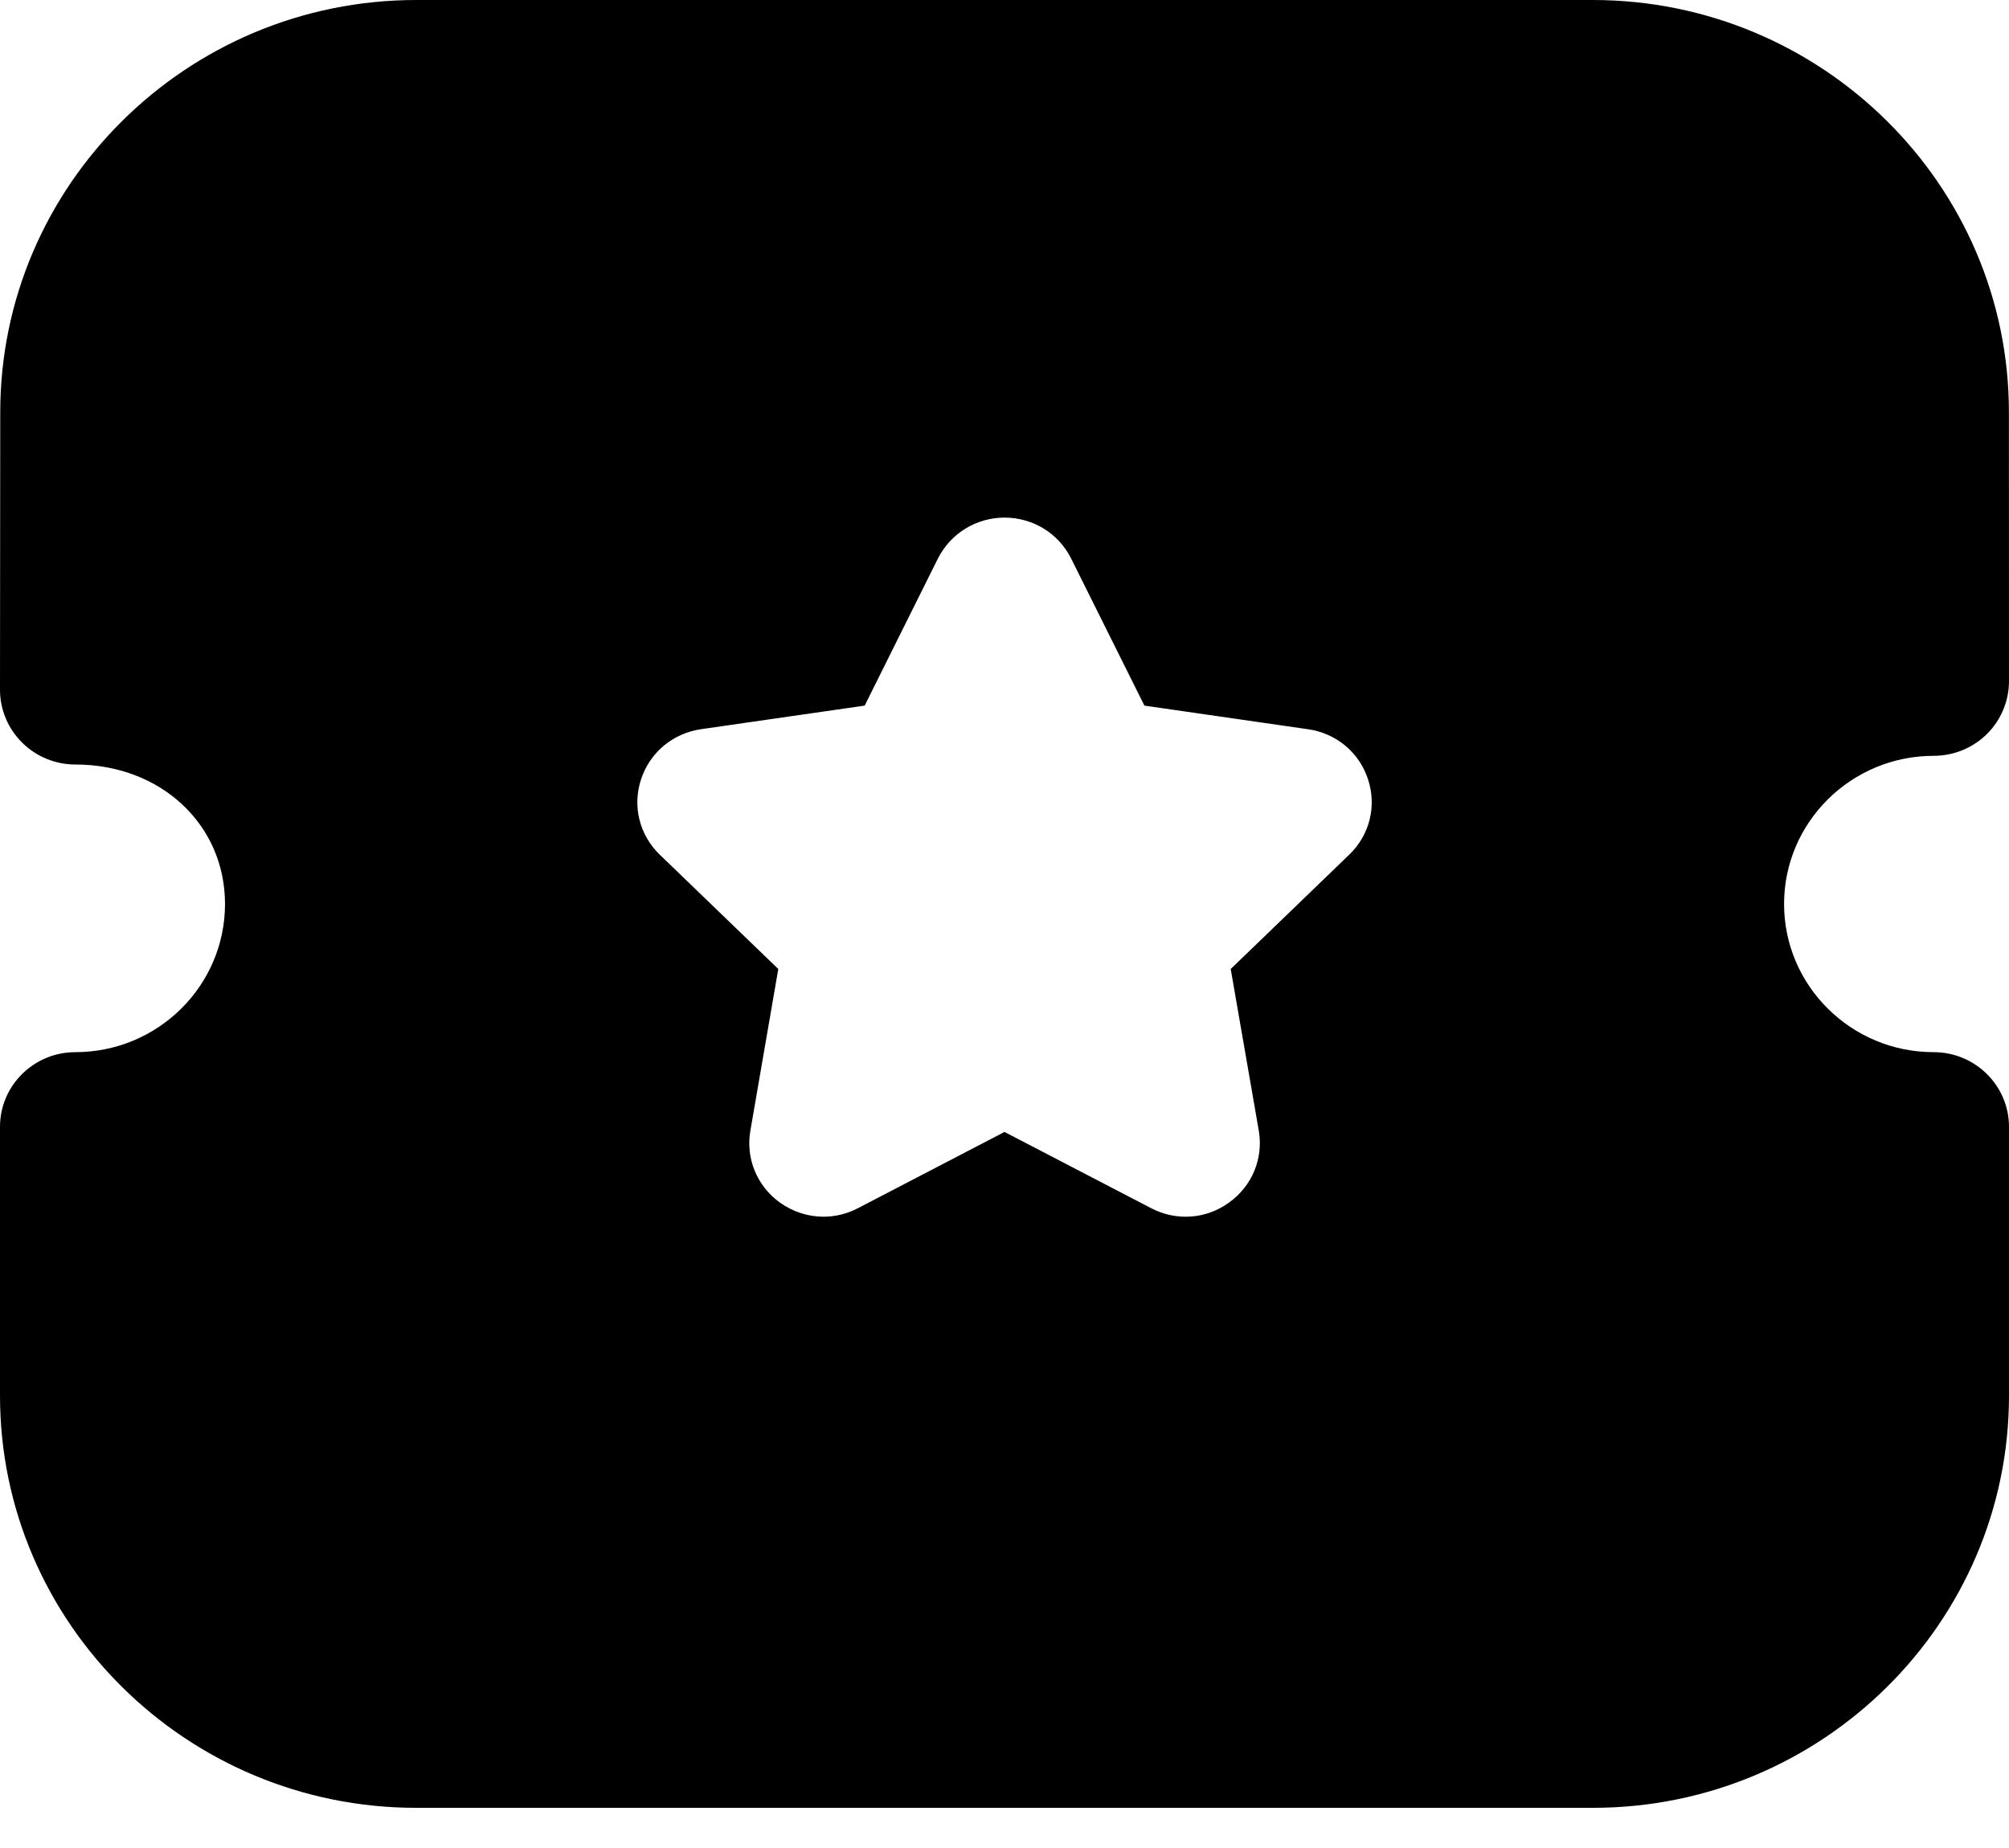
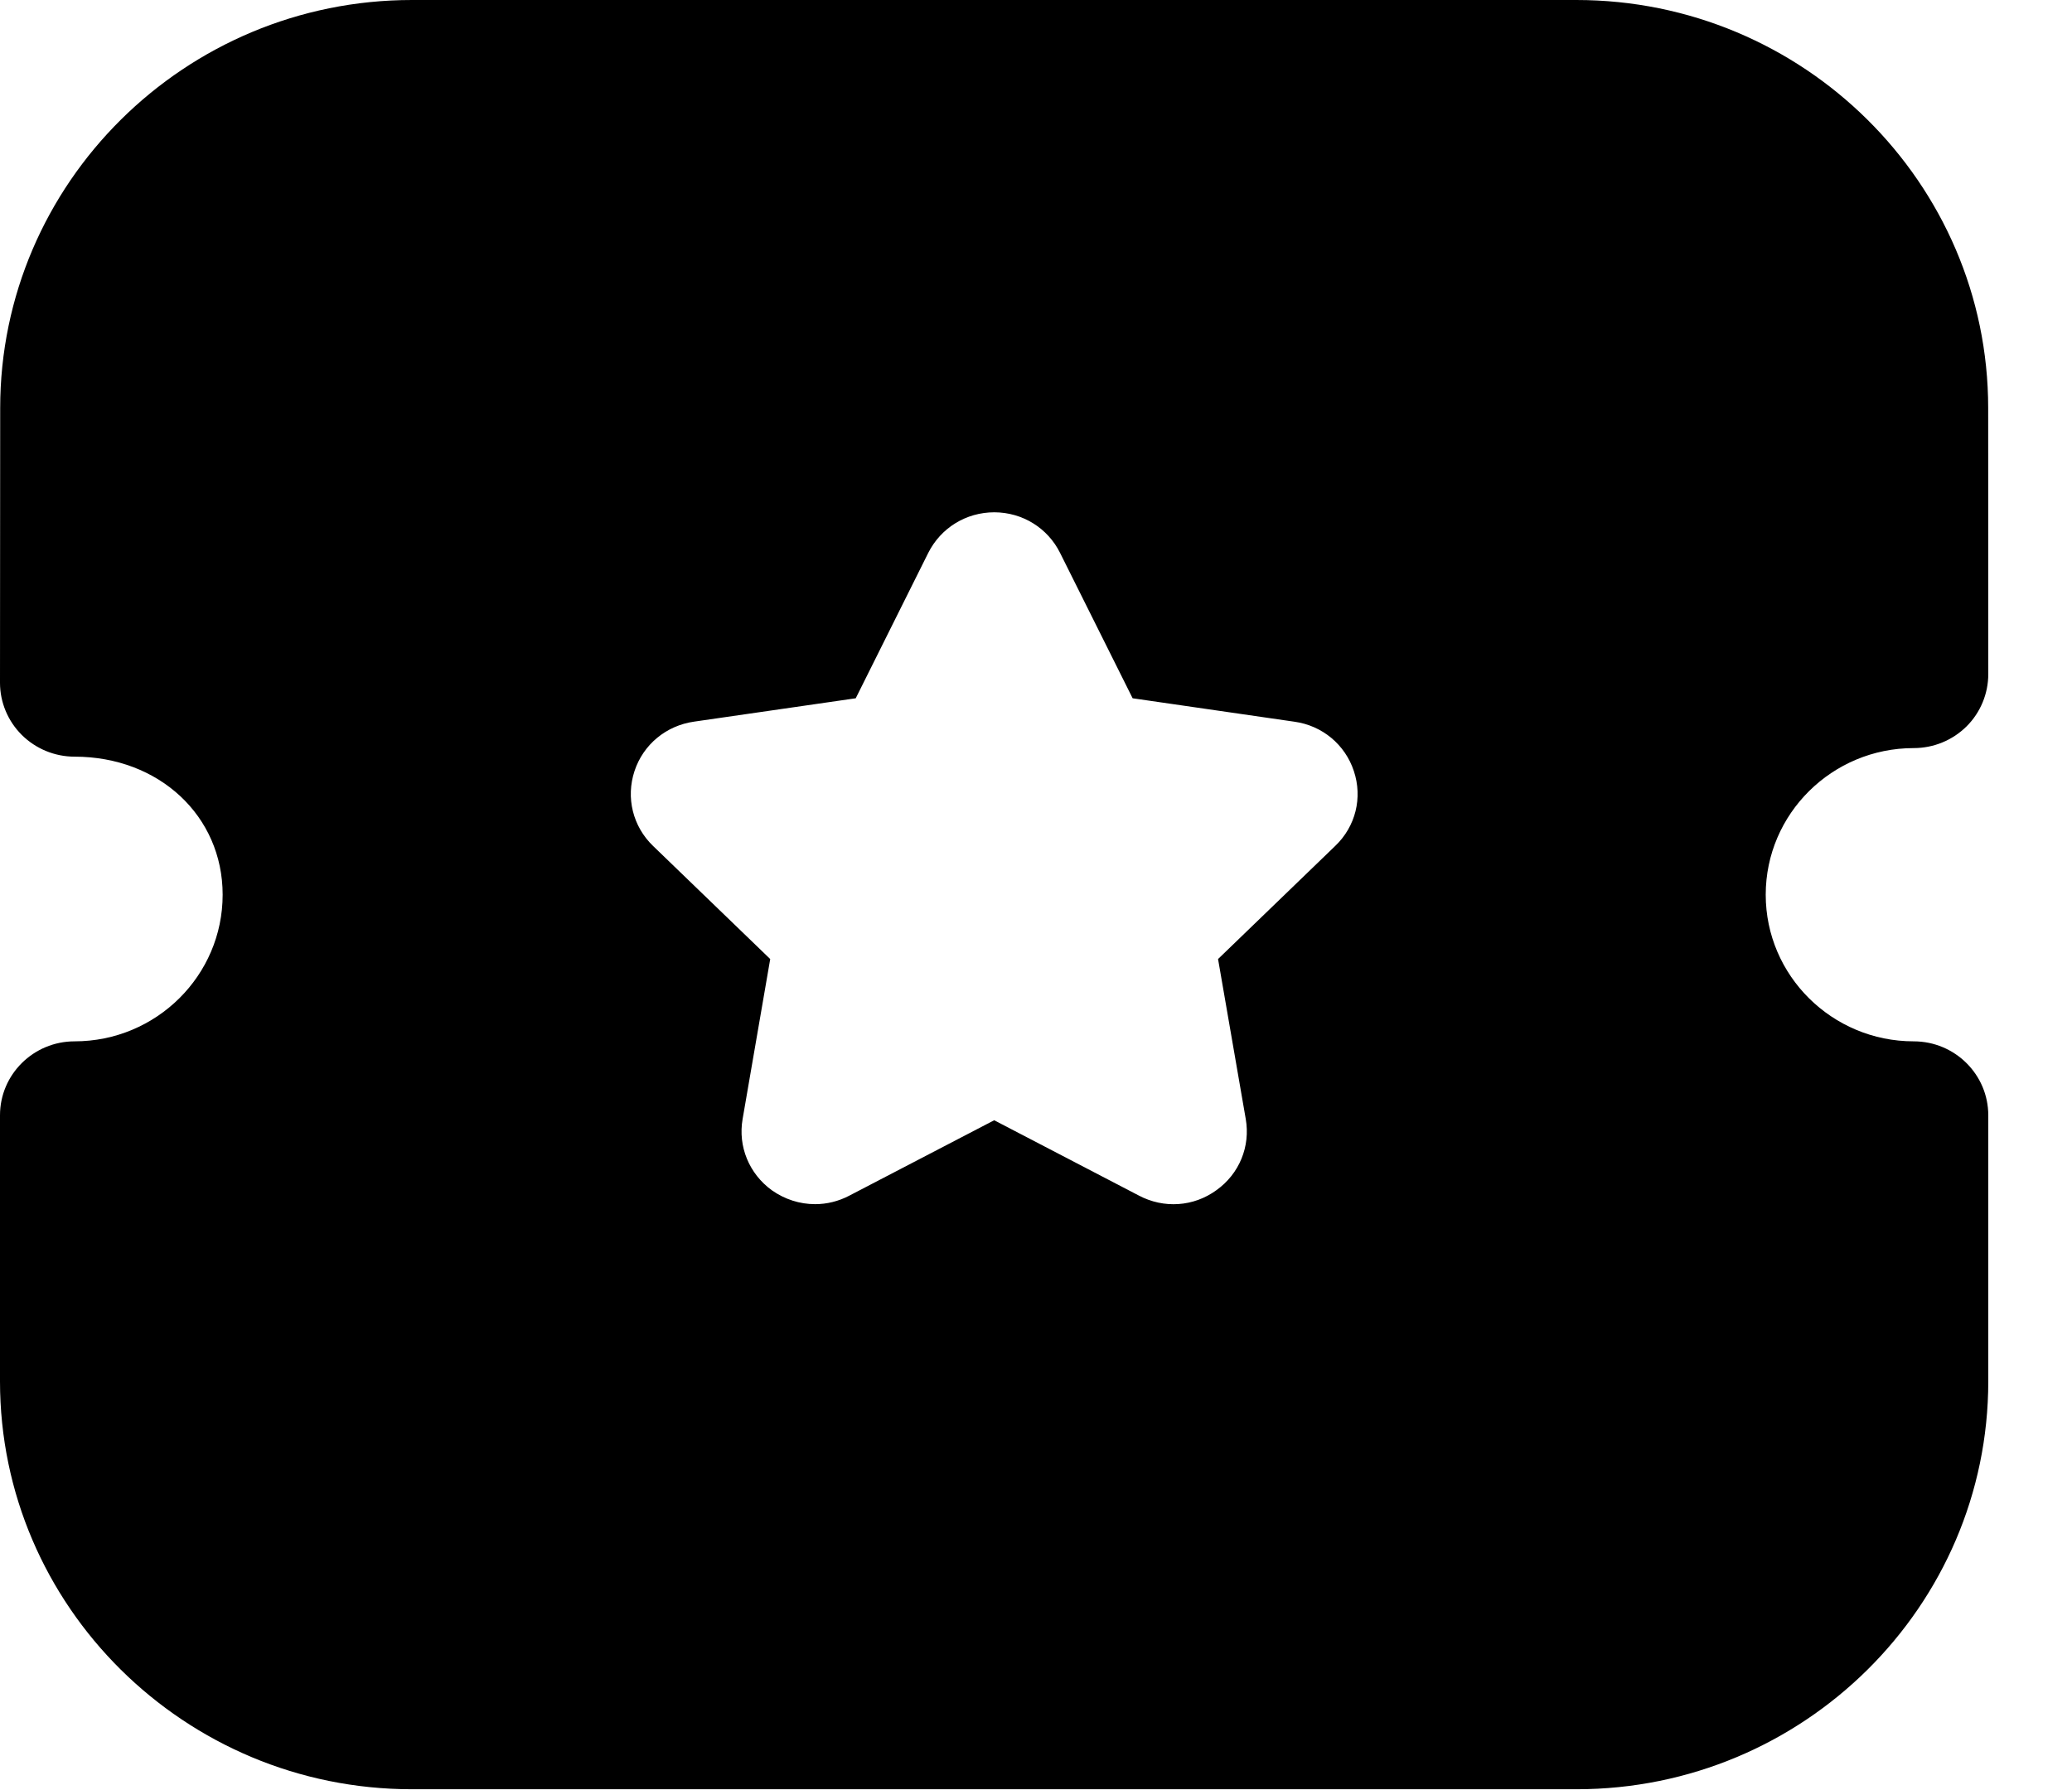
- <svg xmlns="http://www.w3.org/2000/svg" width="25" height="23" viewBox="0 0 25 23" fill="none">
-   <path d="M19.82 0C22.675 0 24.999 2.303 24.999 5.131L25 8.478C25 8.723 24.901 8.961 24.726 9.135C24.55 9.309 24.312 9.407 24.062 9.407C23.036 9.407 22.201 10.234 22.201 11.251C22.201 12.268 23.036 13.095 24.062 13.095C24.58 13.095 25 13.512 25 14.024V17.37C25 20.199 22.677 22.5 19.823 22.5H5.179C2.324 22.5 0 20.199 0 17.37V14.024C0 13.512 0.42 13.095 0.938 13.095C1.965 13.095 2.8 12.268 2.8 11.251C2.8 10.26 1.999 9.515 0.938 9.515C0.689 9.515 0.451 9.417 0.275 9.242C0.099 9.068 0 8.831 0 8.586L0.003 5.131C0.003 2.303 2.325 0 5.18 0H19.82ZM12.502 6.442C12.148 6.442 11.83 6.638 11.671 6.952L10.76 8.782L8.727 9.075C8.376 9.125 8.089 9.362 7.978 9.697C7.867 10.031 7.956 10.393 8.211 10.638L9.685 12.06L9.338 14.07C9.277 14.417 9.419 14.761 9.706 14.968C9.869 15.083 10.057 15.143 10.249 15.143C10.395 15.143 10.543 15.107 10.678 15.036L12.5 14.088L14.319 15.034C14.634 15.201 15.008 15.175 15.294 14.967C15.582 14.761 15.724 14.417 15.664 14.07L15.315 12.06L16.789 10.638C17.045 10.393 17.134 10.031 17.023 9.697C16.913 9.362 16.625 9.125 16.277 9.076L14.241 8.782L13.33 6.953C13.174 6.639 12.856 6.443 12.502 6.442Z" fill="black" />
+ <svg xmlns="http://www.w3.org/2000/svg" width="22" height="19" viewBox="0 0 22 19" fill="none">
+   <path d="M16.737 0C19.148 0 21.11 1.944 21.11 4.333L21.111 7.159C21.111 7.366 21.028 7.567 20.88 7.714C20.731 7.861 20.531 7.944 20.319 7.944C19.453 7.944 18.748 8.642 18.748 9.501C18.748 10.36 19.453 11.058 20.319 11.058C20.756 11.058 21.111 11.41 21.111 11.843V14.668C21.111 17.057 19.15 19 16.739 19H4.373C1.962 19 0 17.057 0 14.668V11.843C0 11.41 0.355 11.058 0.792 11.058C1.659 11.058 2.364 10.36 2.364 9.501C2.364 8.664 1.688 8.035 0.792 8.035C0.582 8.035 0.381 7.952 0.232 7.805C0.083 7.657 0 7.457 0 7.25L0.002 4.333C0.002 1.944 1.963 0 4.374 0H16.737ZM10.558 5.44C10.258 5.44 9.99 5.605 9.856 5.871L9.086 7.415L7.37 7.663C7.073 7.705 6.83 7.906 6.737 8.188C6.644 8.471 6.719 8.776 6.934 8.983L8.178 10.184L7.885 11.882C7.834 12.174 7.954 12.465 8.196 12.64C8.334 12.737 8.493 12.787 8.655 12.787C8.778 12.787 8.903 12.757 9.017 12.697L10.556 11.896L12.091 12.695C12.357 12.836 12.673 12.815 12.915 12.639C13.159 12.465 13.278 12.174 13.227 11.882L12.933 10.184L14.177 8.983C14.394 8.776 14.469 8.471 14.375 8.188C14.282 7.906 14.039 7.705 13.745 7.664L12.026 7.415L11.256 5.872C11.124 5.606 10.856 5.441 10.558 5.44Z" fill="black" />
</svg>
